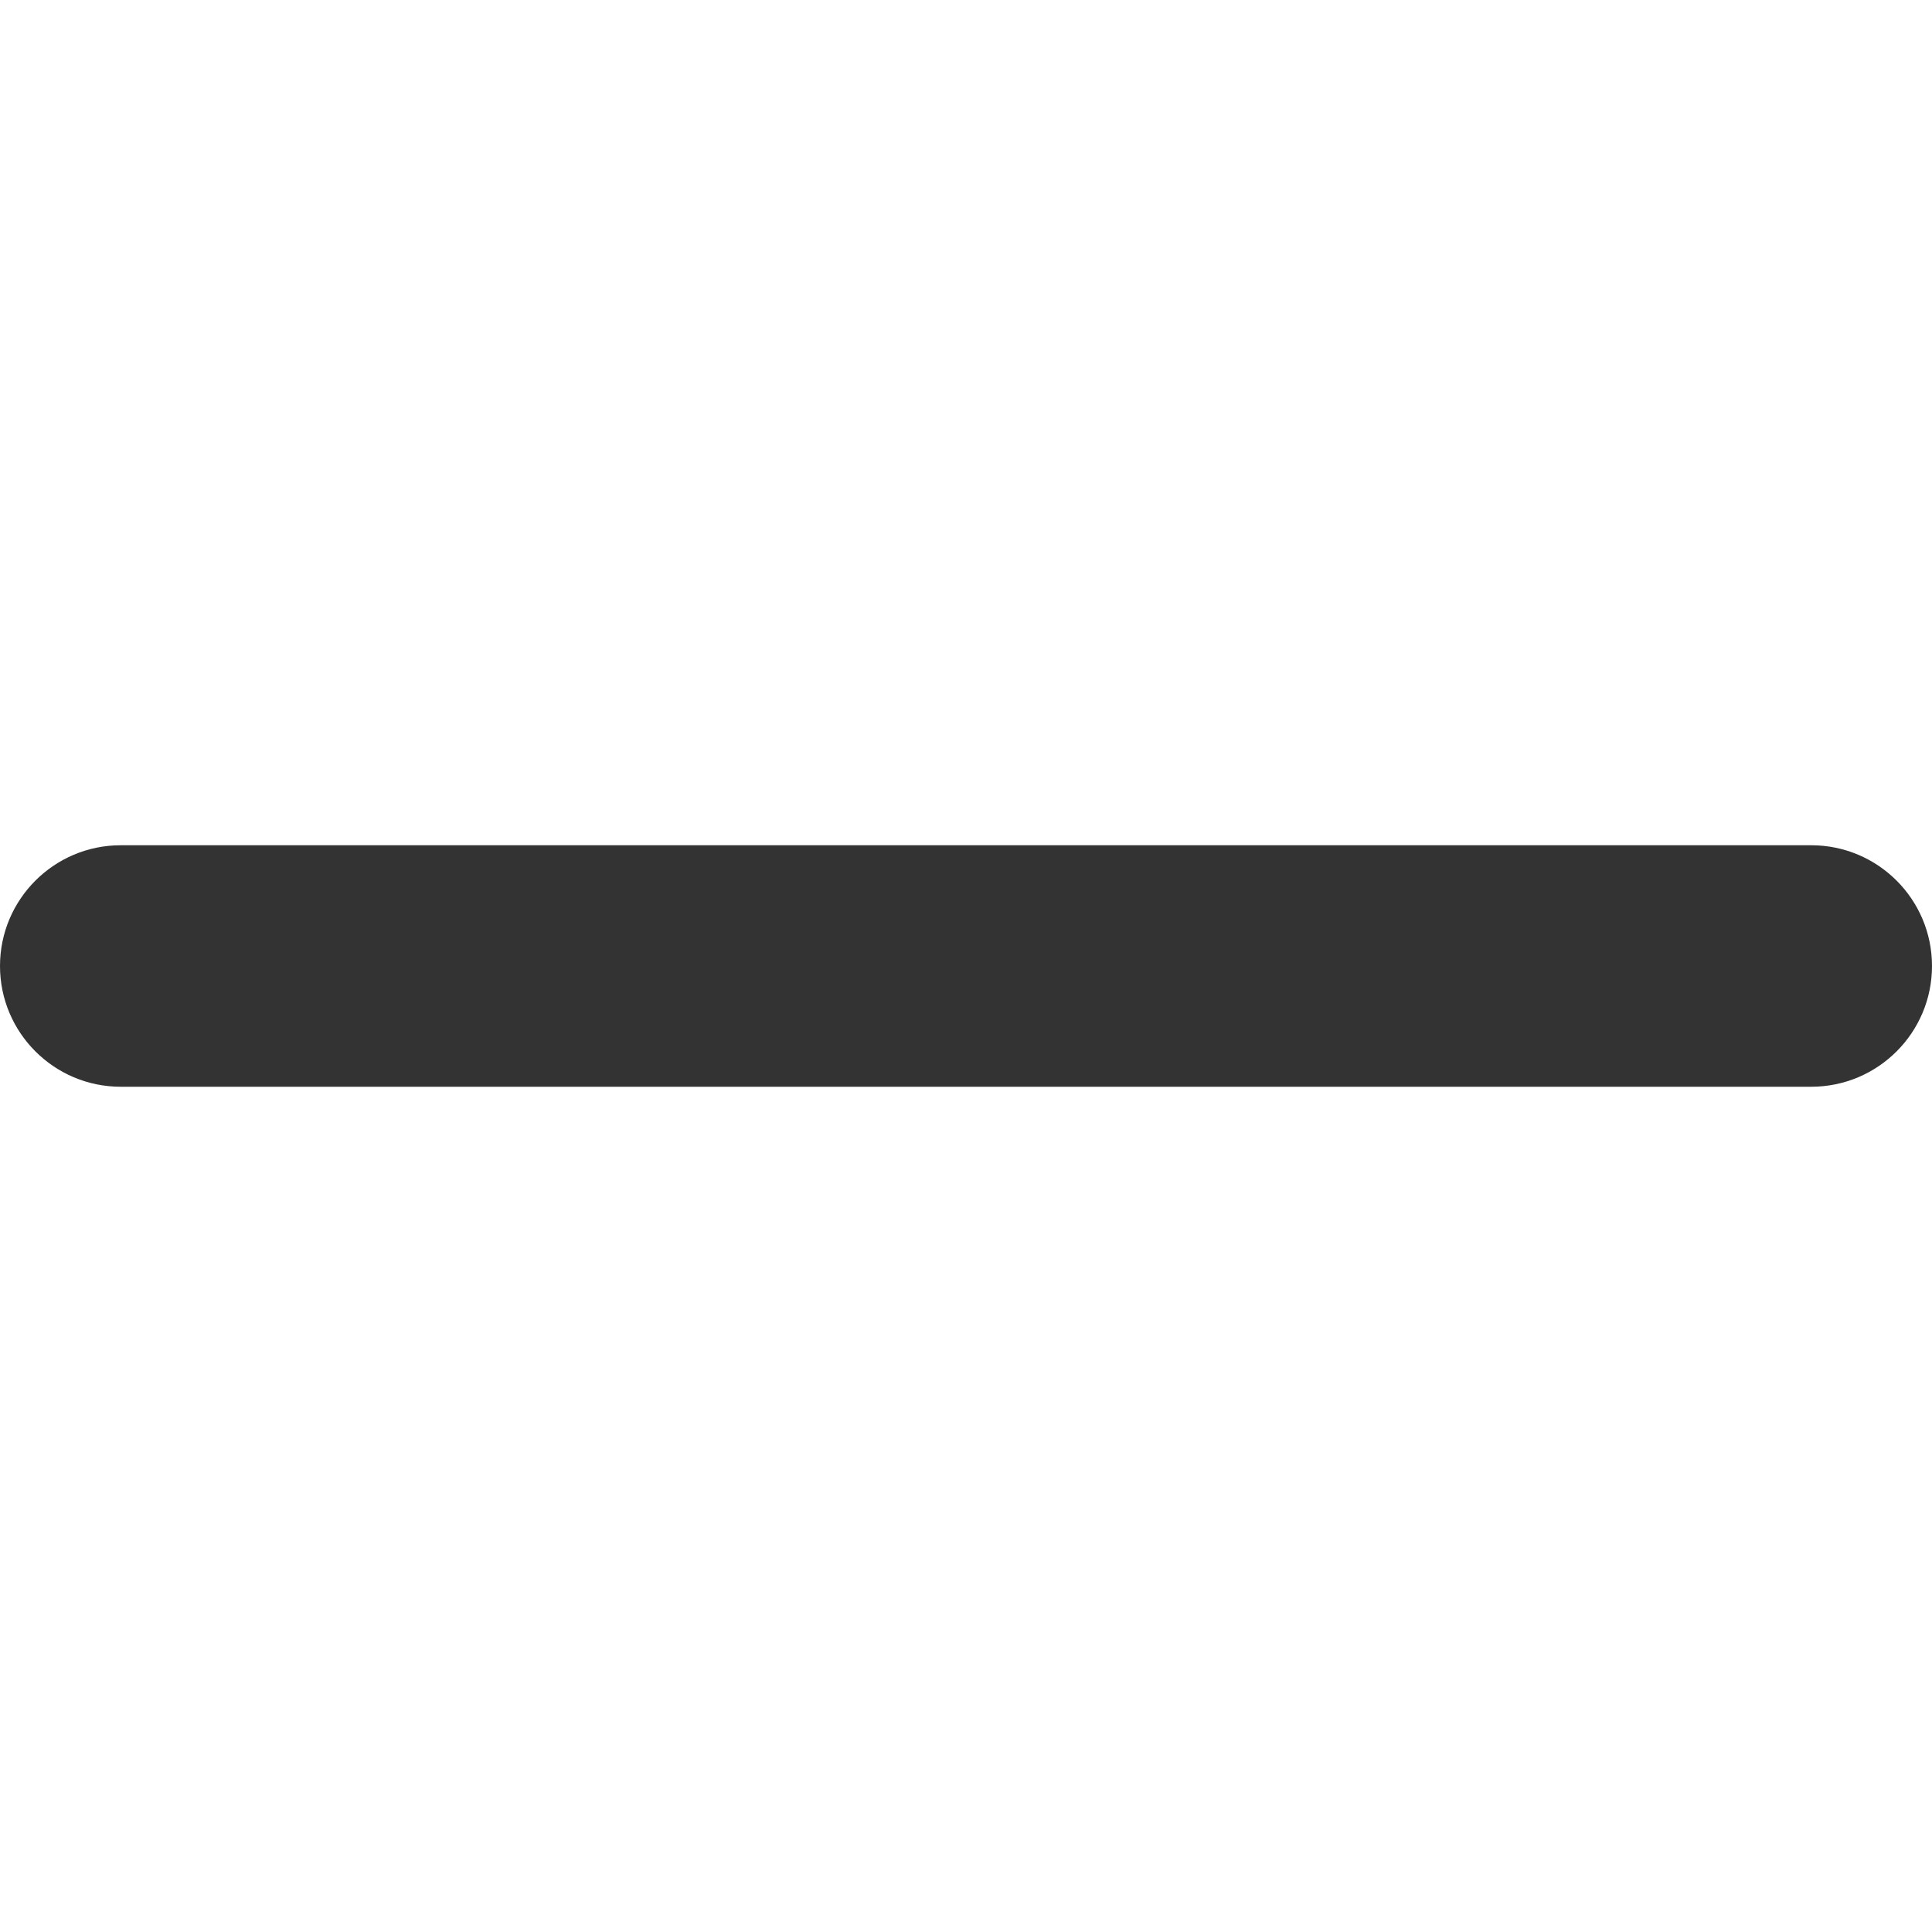
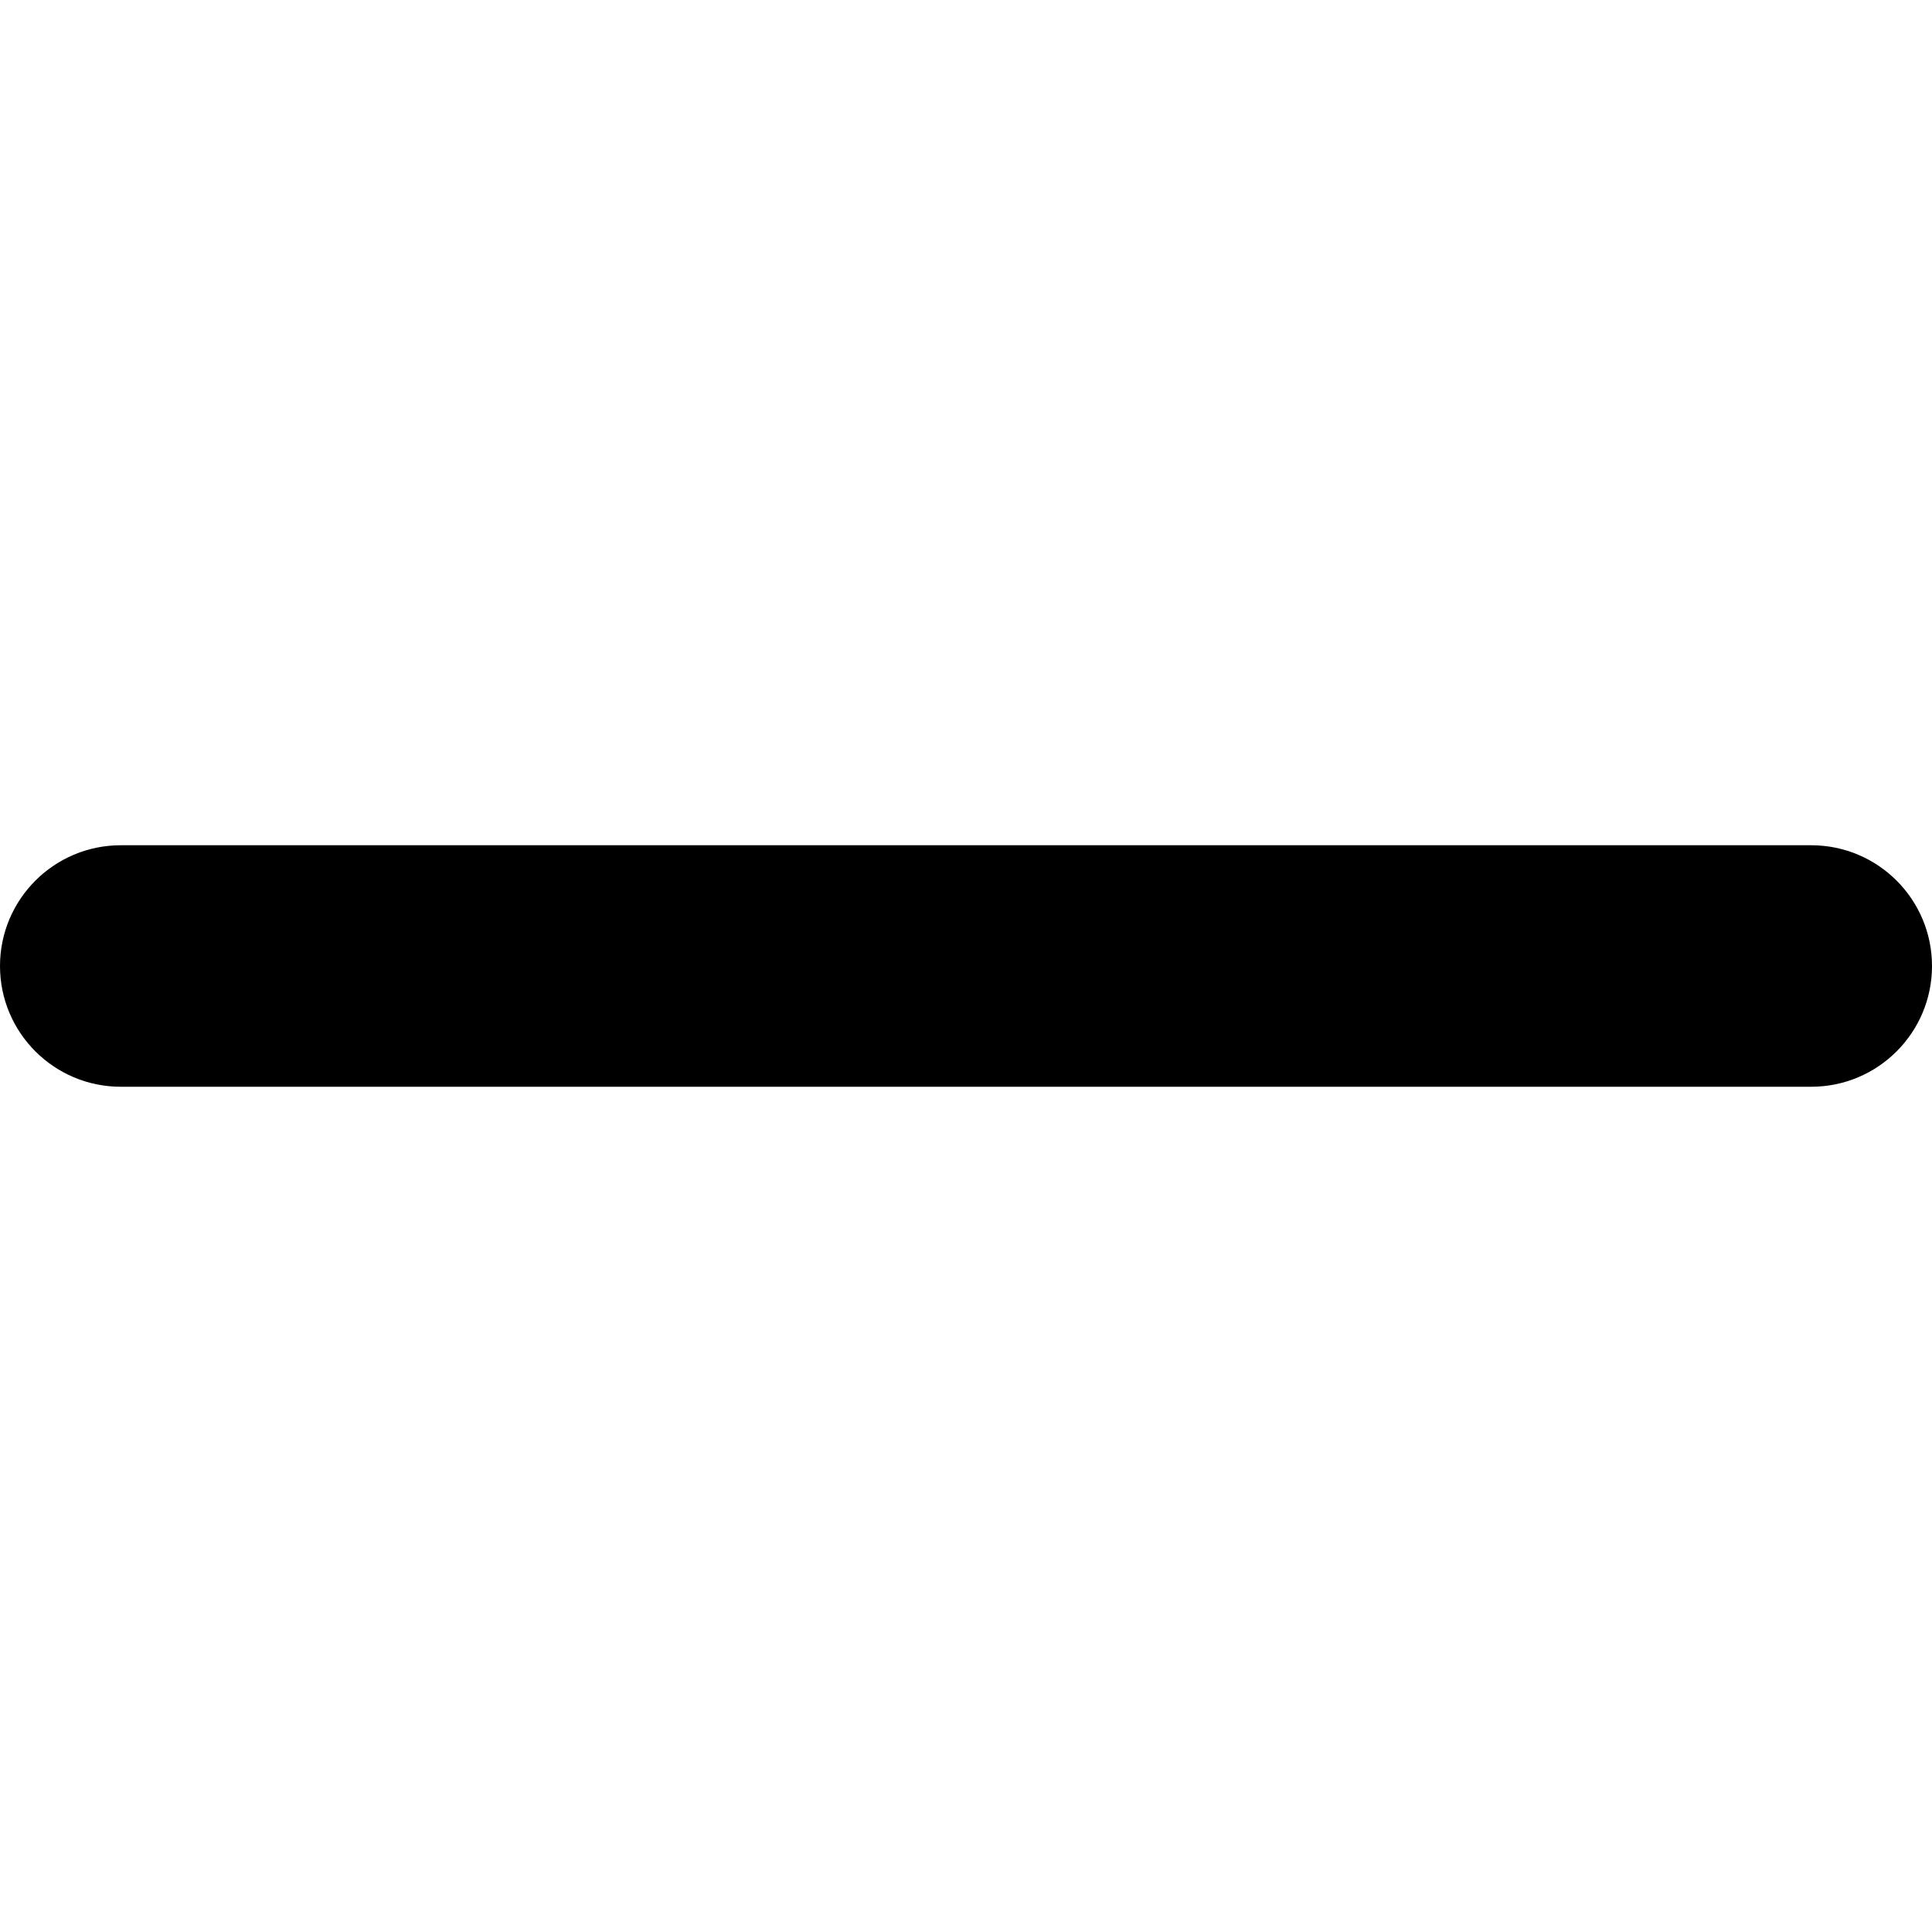
<svg xmlns="http://www.w3.org/2000/svg" width="24" height="24" viewBox="0 0 24 24" fill="none">
-   <path fill-rule="evenodd" clip-rule="evenodd" d="M0 12C0 11.172 0.672 10.5 1.5 10.5H22.5C23.328 10.5 24 11.172 24 12C24 12.828 23.328 13.5 22.5 13.5H1.5C0.672 13.5 0 12.828 0 12Z" fill="#333333" />
+   <path fill-rule="evenodd" clip-rule="evenodd" d="M0 12C0 11.172 0.672 10.5 1.5 10.5H22.5C23.328 10.5 24 11.172 24 12C24 12.828 23.328 13.5 22.5 13.5H1.5C0.672 13.5 0 12.828 0 12Z" fill="currentColor" />
</svg>
